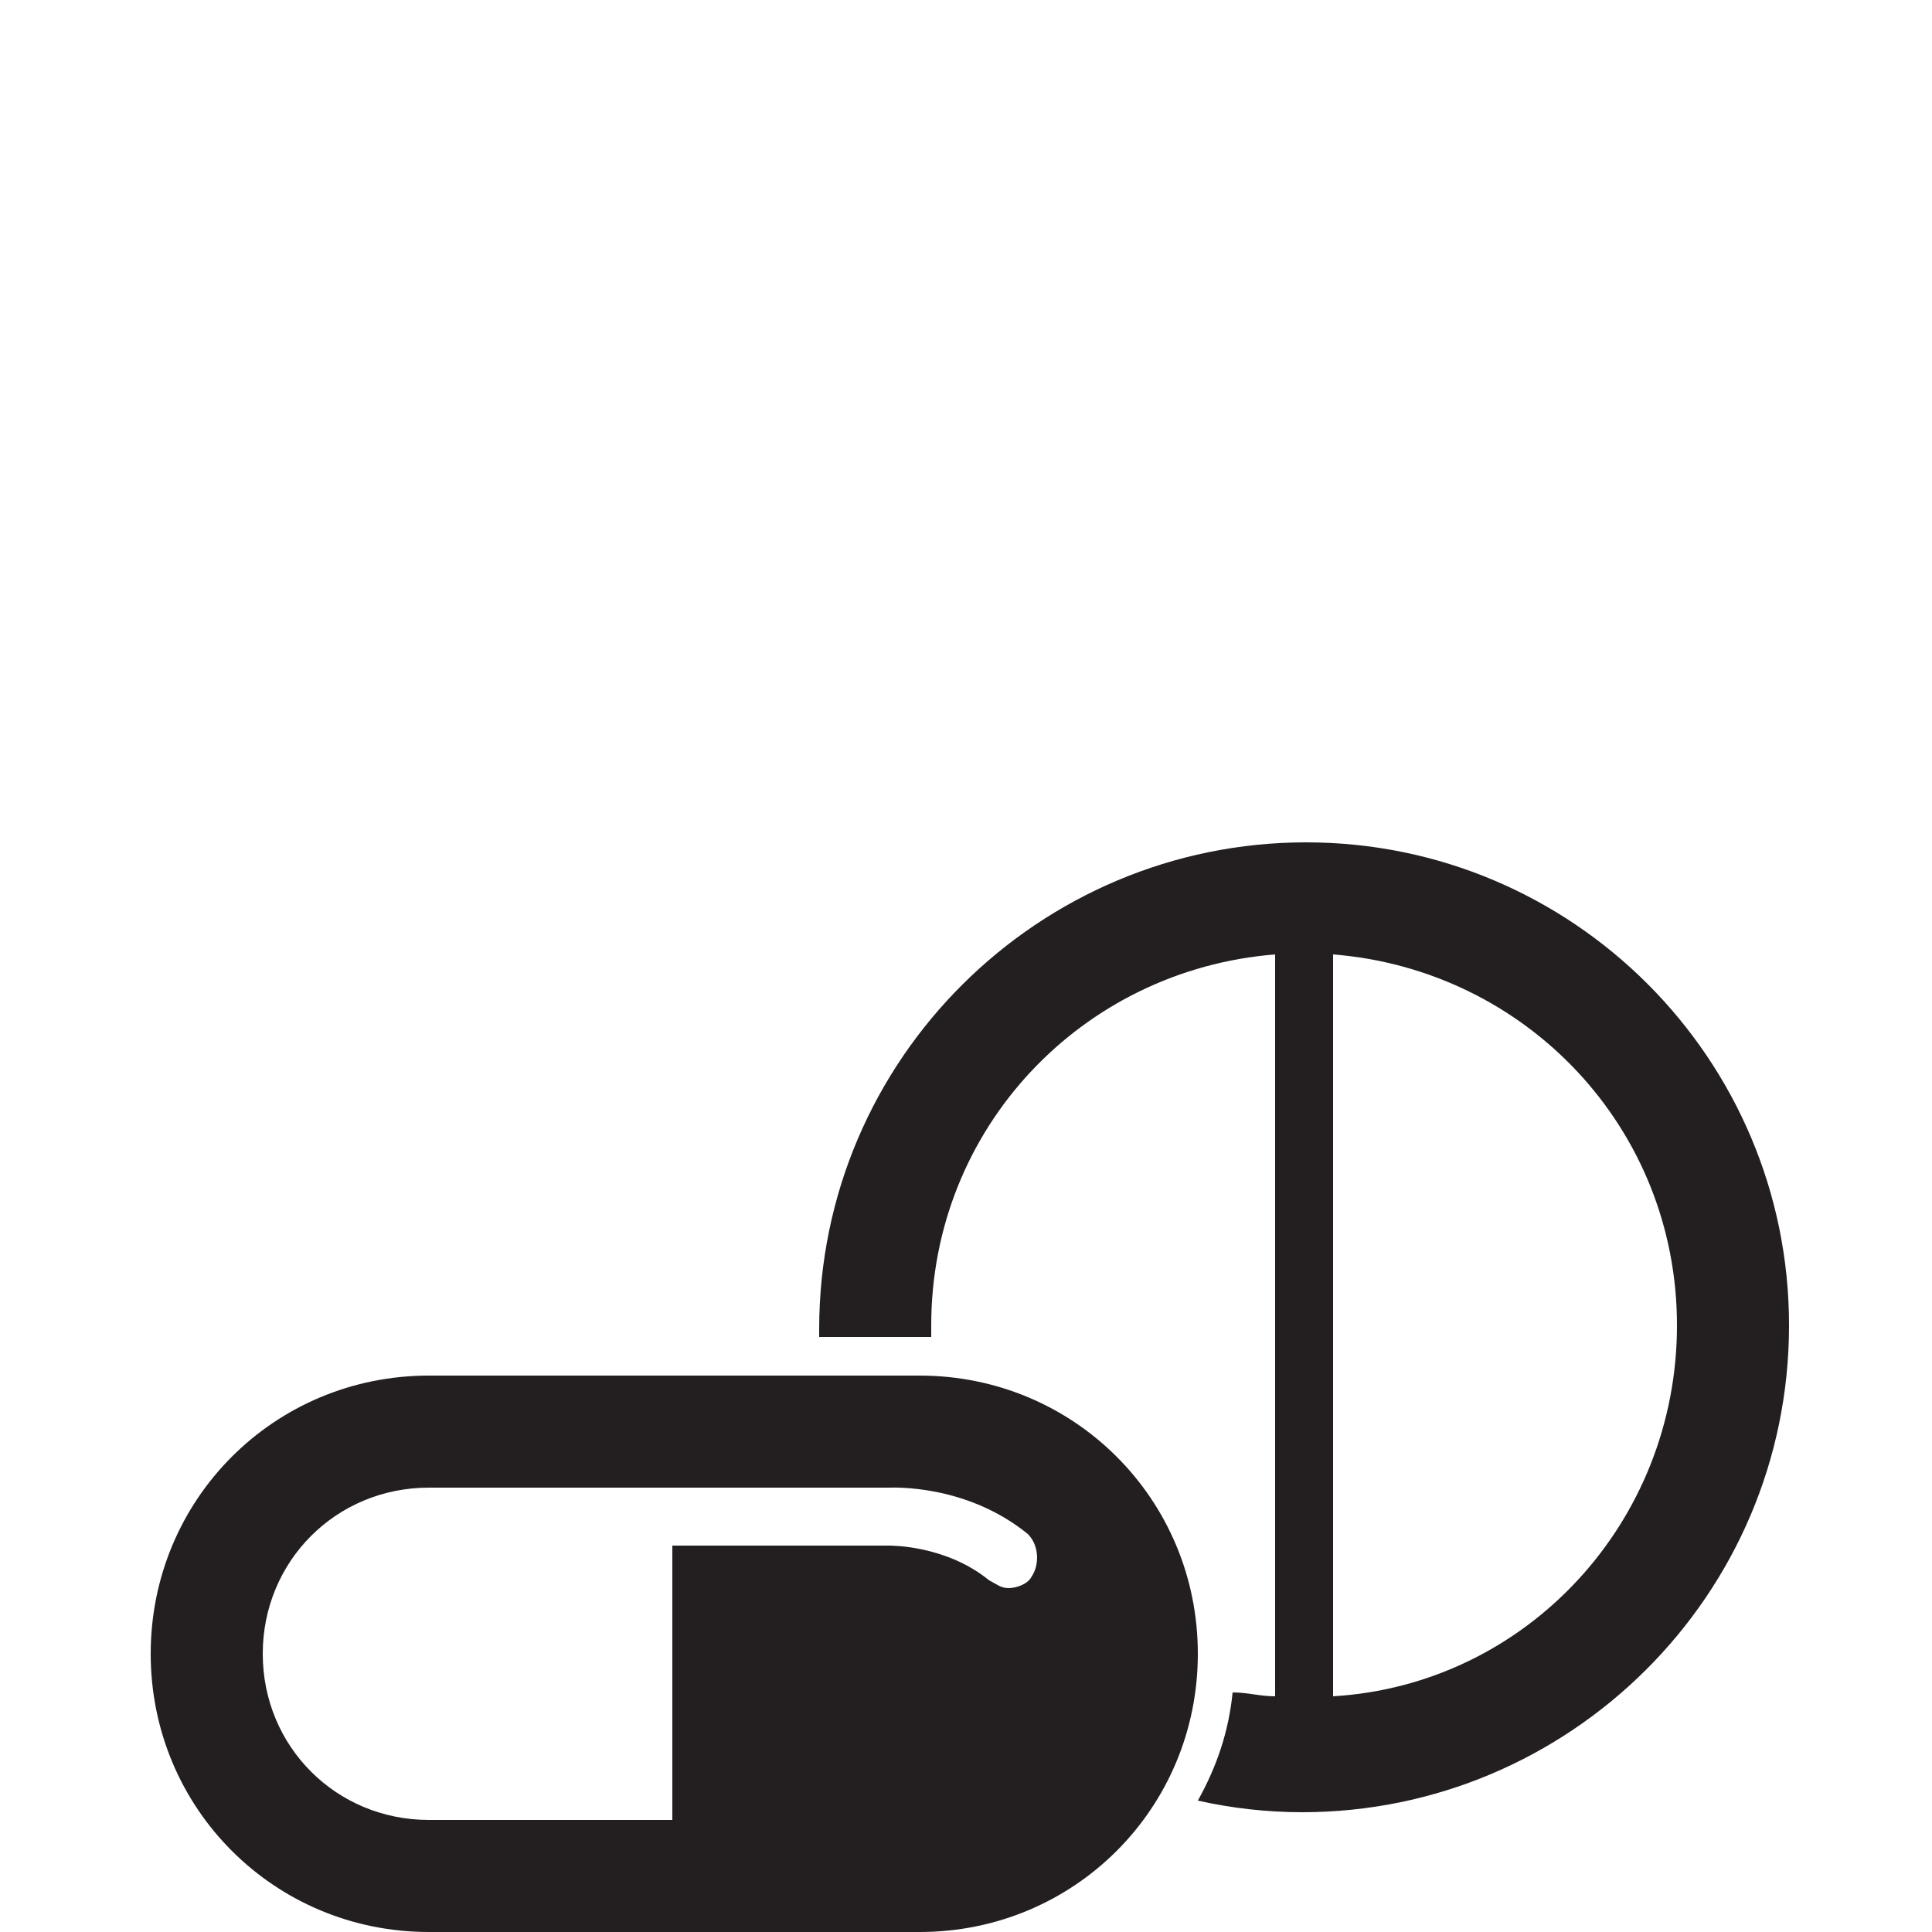
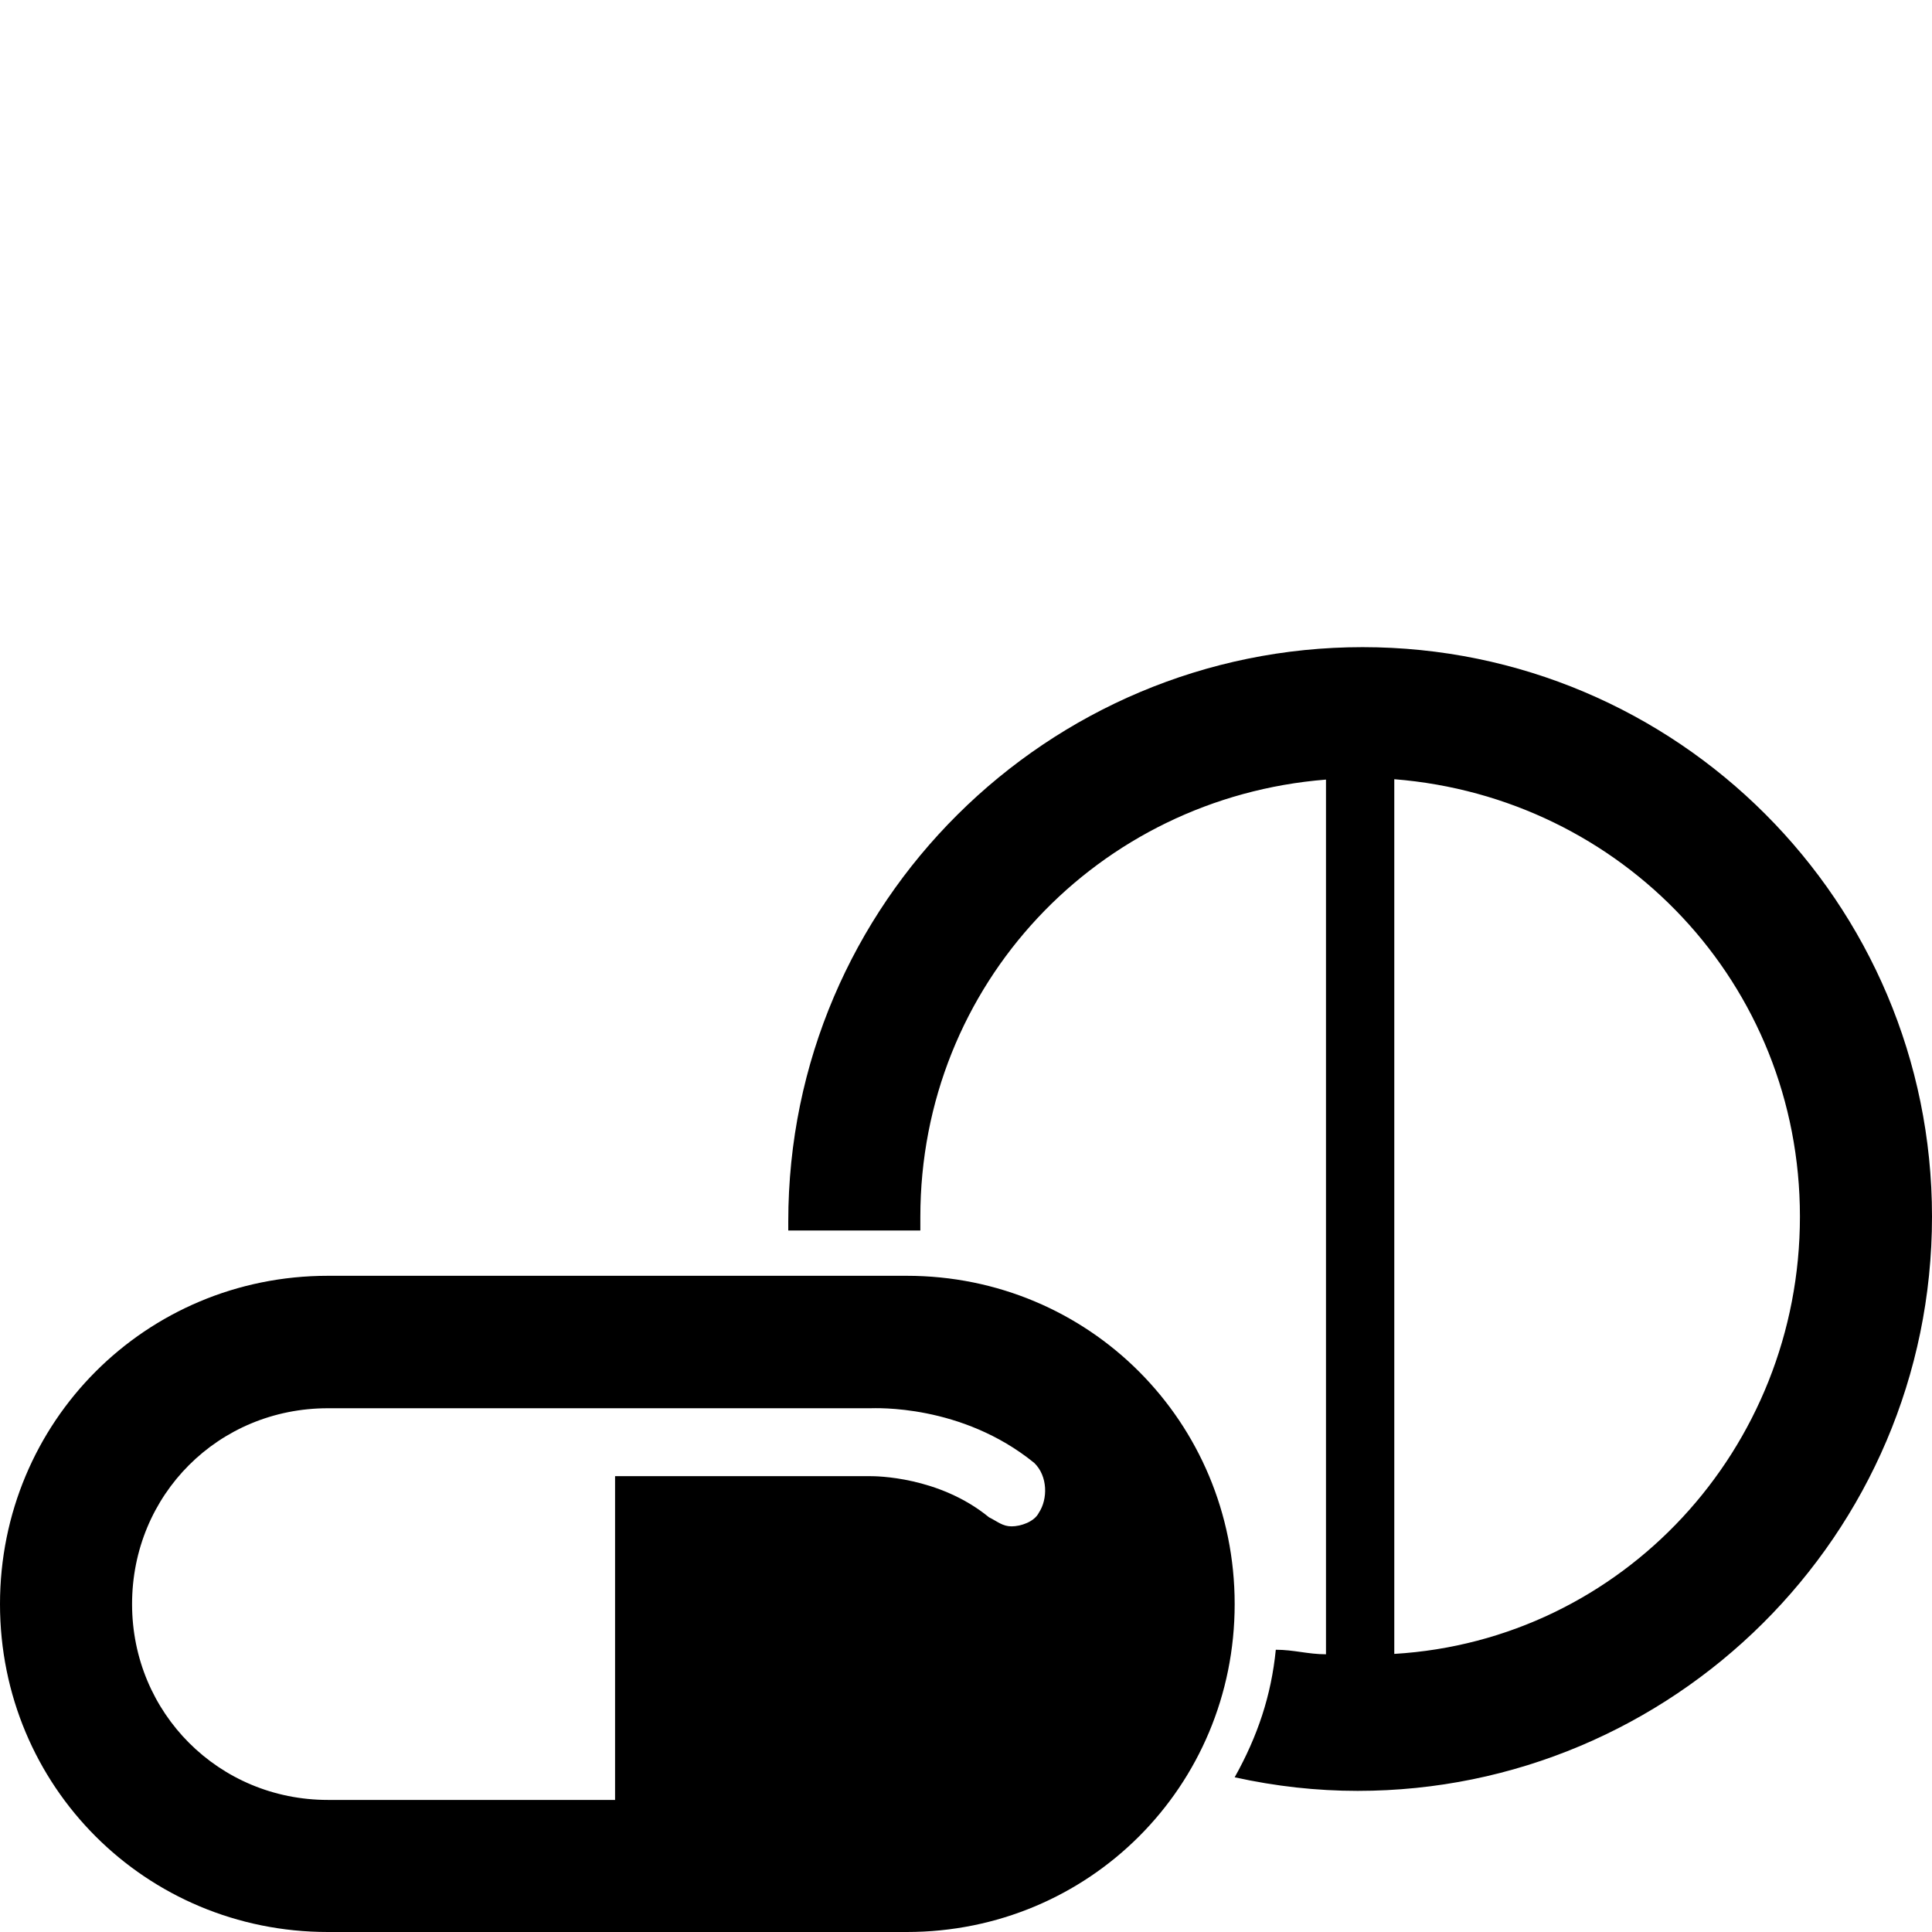
- <svg xmlns="http://www.w3.org/2000/svg" version="1.1" id="Layer_1" x="0px" y="0px" viewBox="0 0 50 50" style="enable-background:new 0 0 50 50;" xml:space="preserve">
-   <style type="text/css">
- 	.st0{fill:#231F20;}
- </style>
-   <path class="st0" d="M33.8,21.8c-6.9,0-12.6,5.6-12.6,12.6c0,0.1,0,0.2,0,0.2h2.6c0.1,0,0.2,0,0.3,0c0-0.1,0-0.2,0-0.3  c0-5.1,3.9-9.2,8.9-9.6v19.2c-0.4,0-0.7-0.1-1.1-0.1c-0.1,1-0.4,1.9-0.9,2.8c0.9,0.2,1.8,0.3,2.7,0.3c6.9,0,12.6-5.6,12.6-12.6  C46.3,27.4,40.7,21.8,33.8,21.8z M34.5,43.9V24.7c5,0.4,8.9,4.5,8.9,9.6S39.5,43.6,34.5,43.9z M23.8,35.6H11.1c-4,0-7.2,3.2-7.2,7.2  S7.1,50,11.1,50h12.7c4,0,7.2-3.2,7.2-7.2S27.8,35.6,23.8,35.6z M26.7,40.8c-0.1,0.2-0.4,0.3-0.6,0.3s-0.3-0.1-0.5-0.2  C24.5,40,23.1,40,23,40h-5.6v7.1h-6.3c-2.4,0-4.3-1.9-4.3-4.3s1.9-4.3,4.3-4.3h5.8l0,0H23c0.1,0,2-0.1,3.6,1.2  C26.9,40,26.9,40.5,26.7,40.8z" />
+ <svg xmlns="http://www.w3.org/2000/svg" version="1.1" id="Layer_1" x="0px" y="0px" viewBox="0 0 512 512" style="enable-background:new 0 0 512 512;" xml:space="preserve">
+   <path d="M361.1,171.5c-83.3,0-152.2,67.6-152.2,152.2c0,1.2,0,2.4,0,2.4h31.4c1.2,0,2.4,0,3.6,0c0-1.2,0-2.4,0-3.6  c0-61.6,47.1-111.1,107.5-115.9v231.8c-4.8,0-8.5-1.2-13.3-1.2c-1.2,12.1-4.8,22.9-10.9,33.8c10.9,2.4,21.7,3.6,32.6,3.6  c83.3,0,152.2-67.6,152.2-152.2C512,239.1,444.4,171.5,361.1,171.5z M369.5,438.3V206.5c60.4,4.8,107.5,54.3,107.5,115.9  S429.9,434.7,369.5,438.3z M240.3,338.1H86.9C38.6,338.1,0,376.8,0,425.1S38.6,512,86.9,512h153.4c48.3,0,86.9-38.6,86.9-86.9  S288.6,338.1,240.3,338.1z M275.3,400.9c-1.2,2.4-4.8,3.6-7.2,3.6c-2.4,0-3.6-1.2-6-2.4c-13.3-10.9-30.2-10.9-31.4-10.9H163V477  H86.9C58,477,35,454,35,425.1c0-29,22.9-51.9,51.9-51.9h143.7c1.2,0,24.2-1.2,43.5,14.5C277.7,391.2,277.7,397.3,275.3,400.9z" />
</svg>
